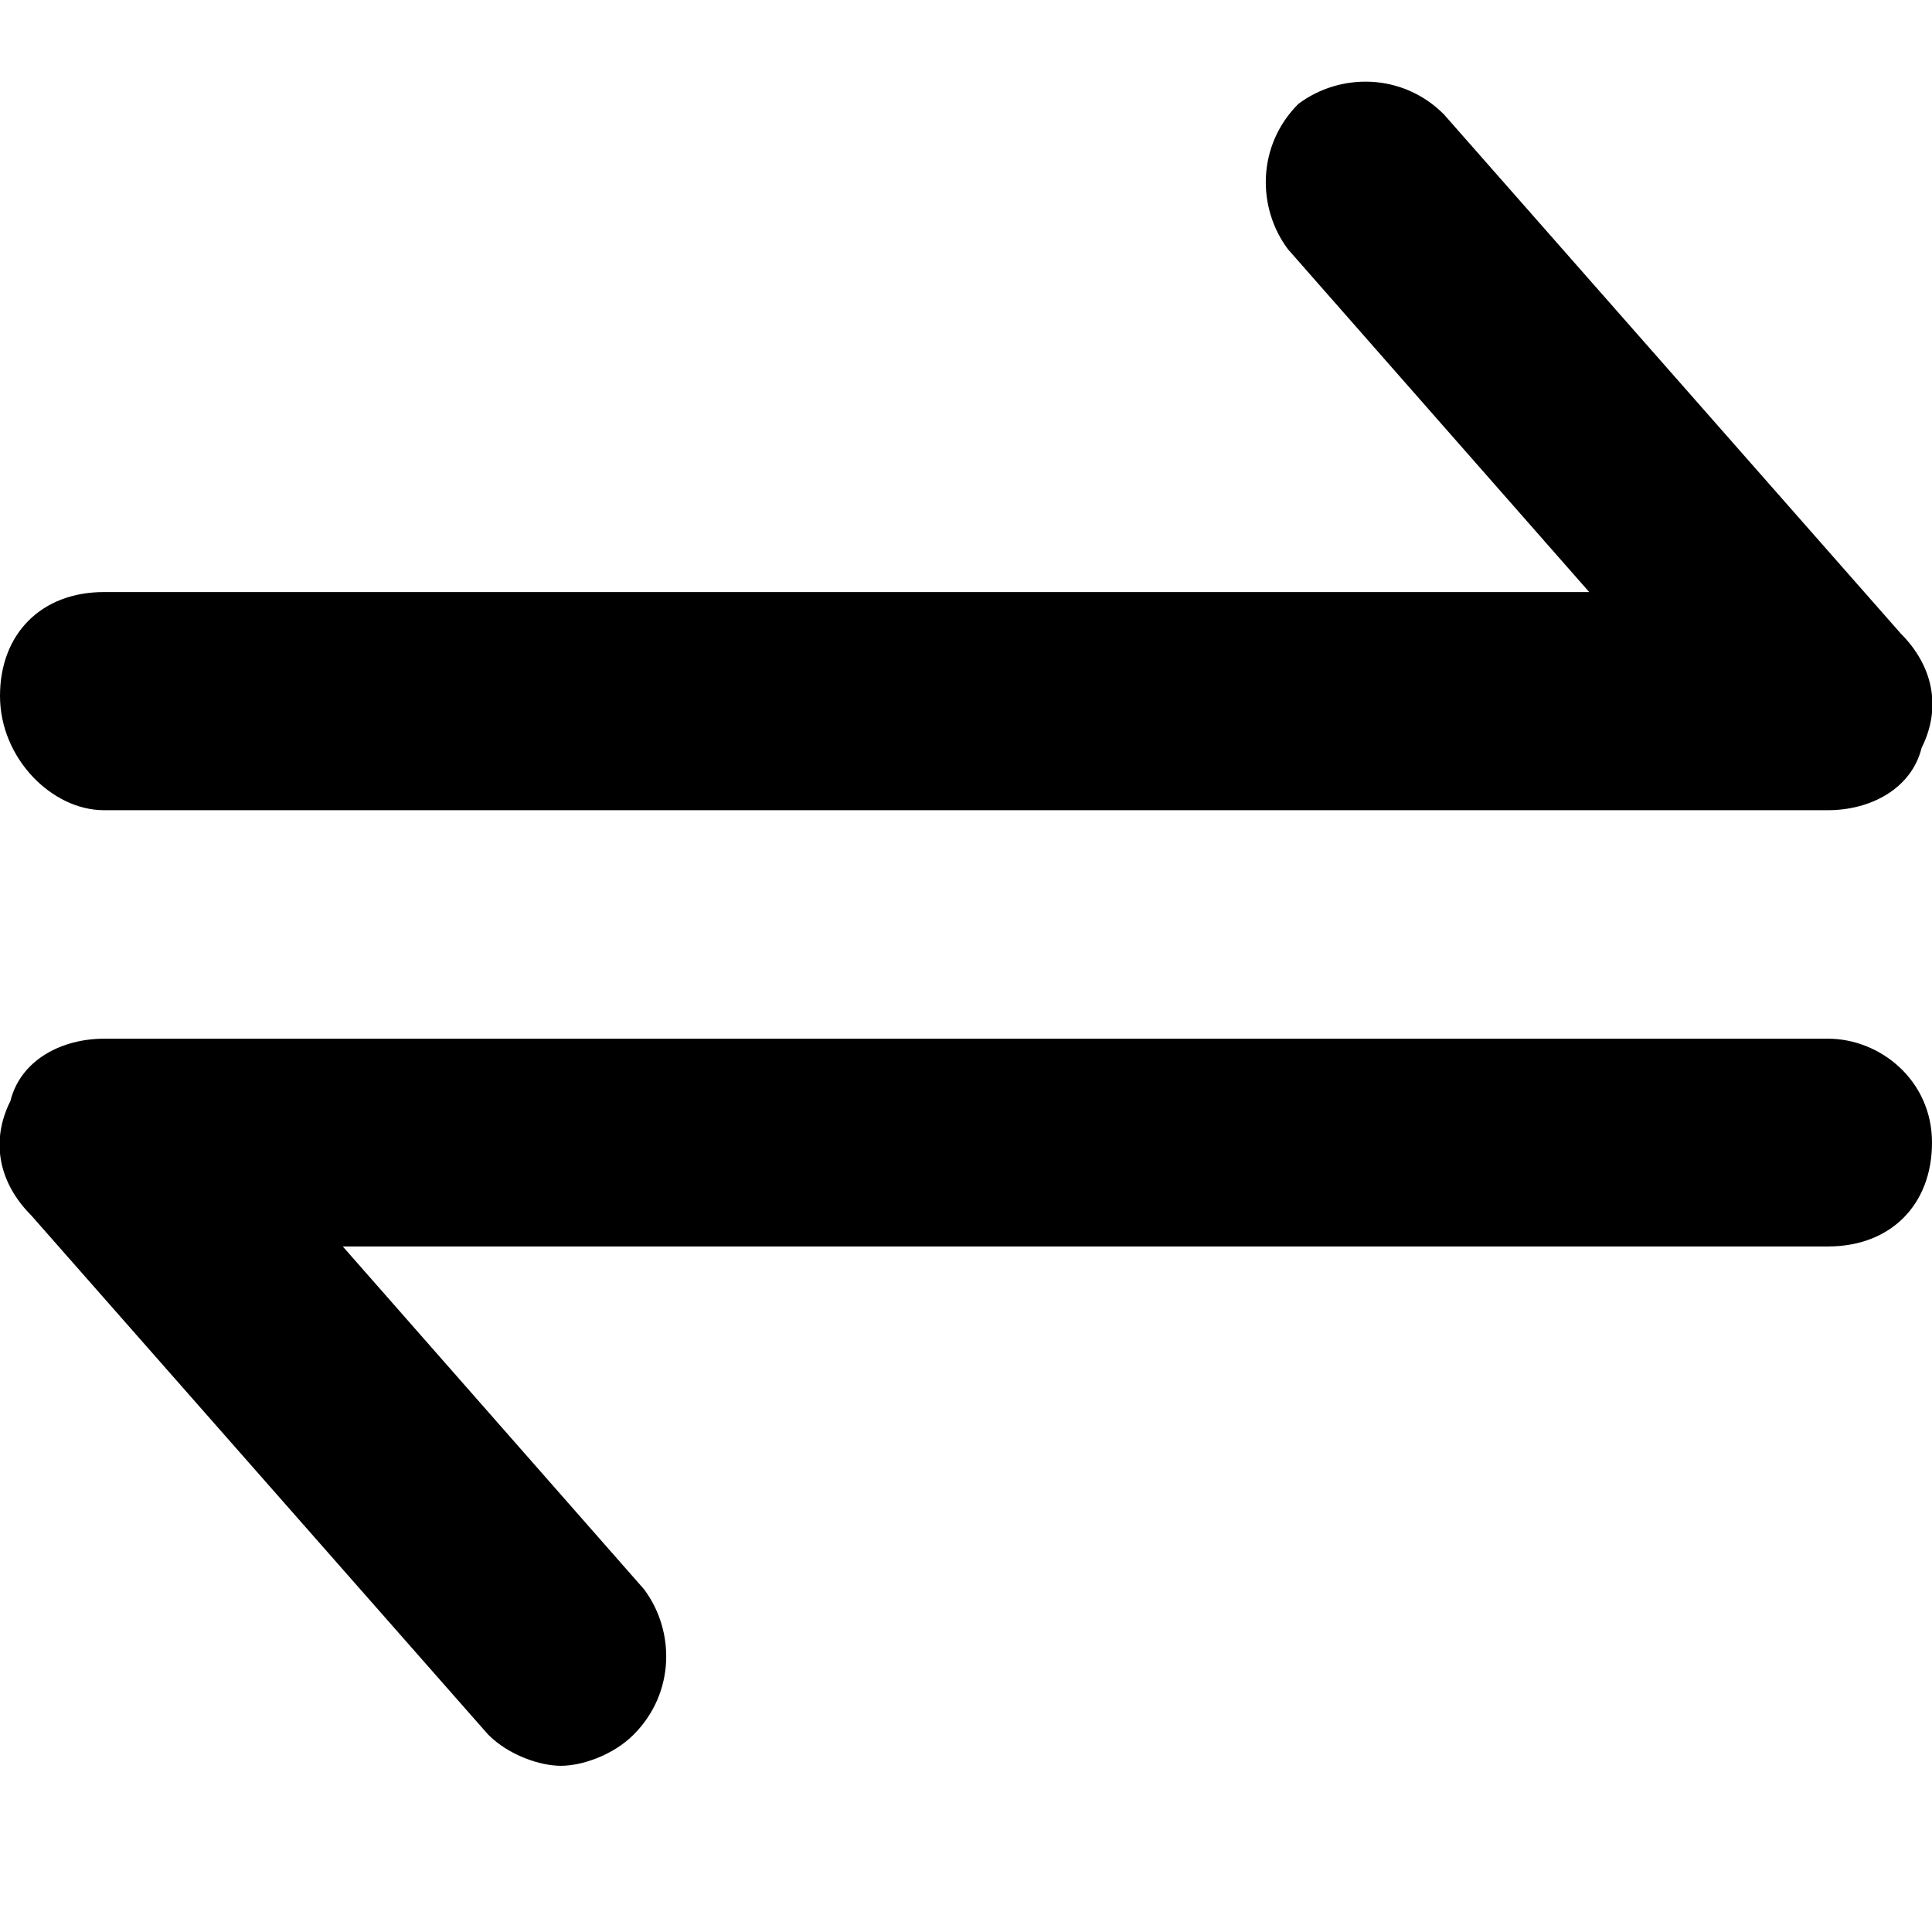
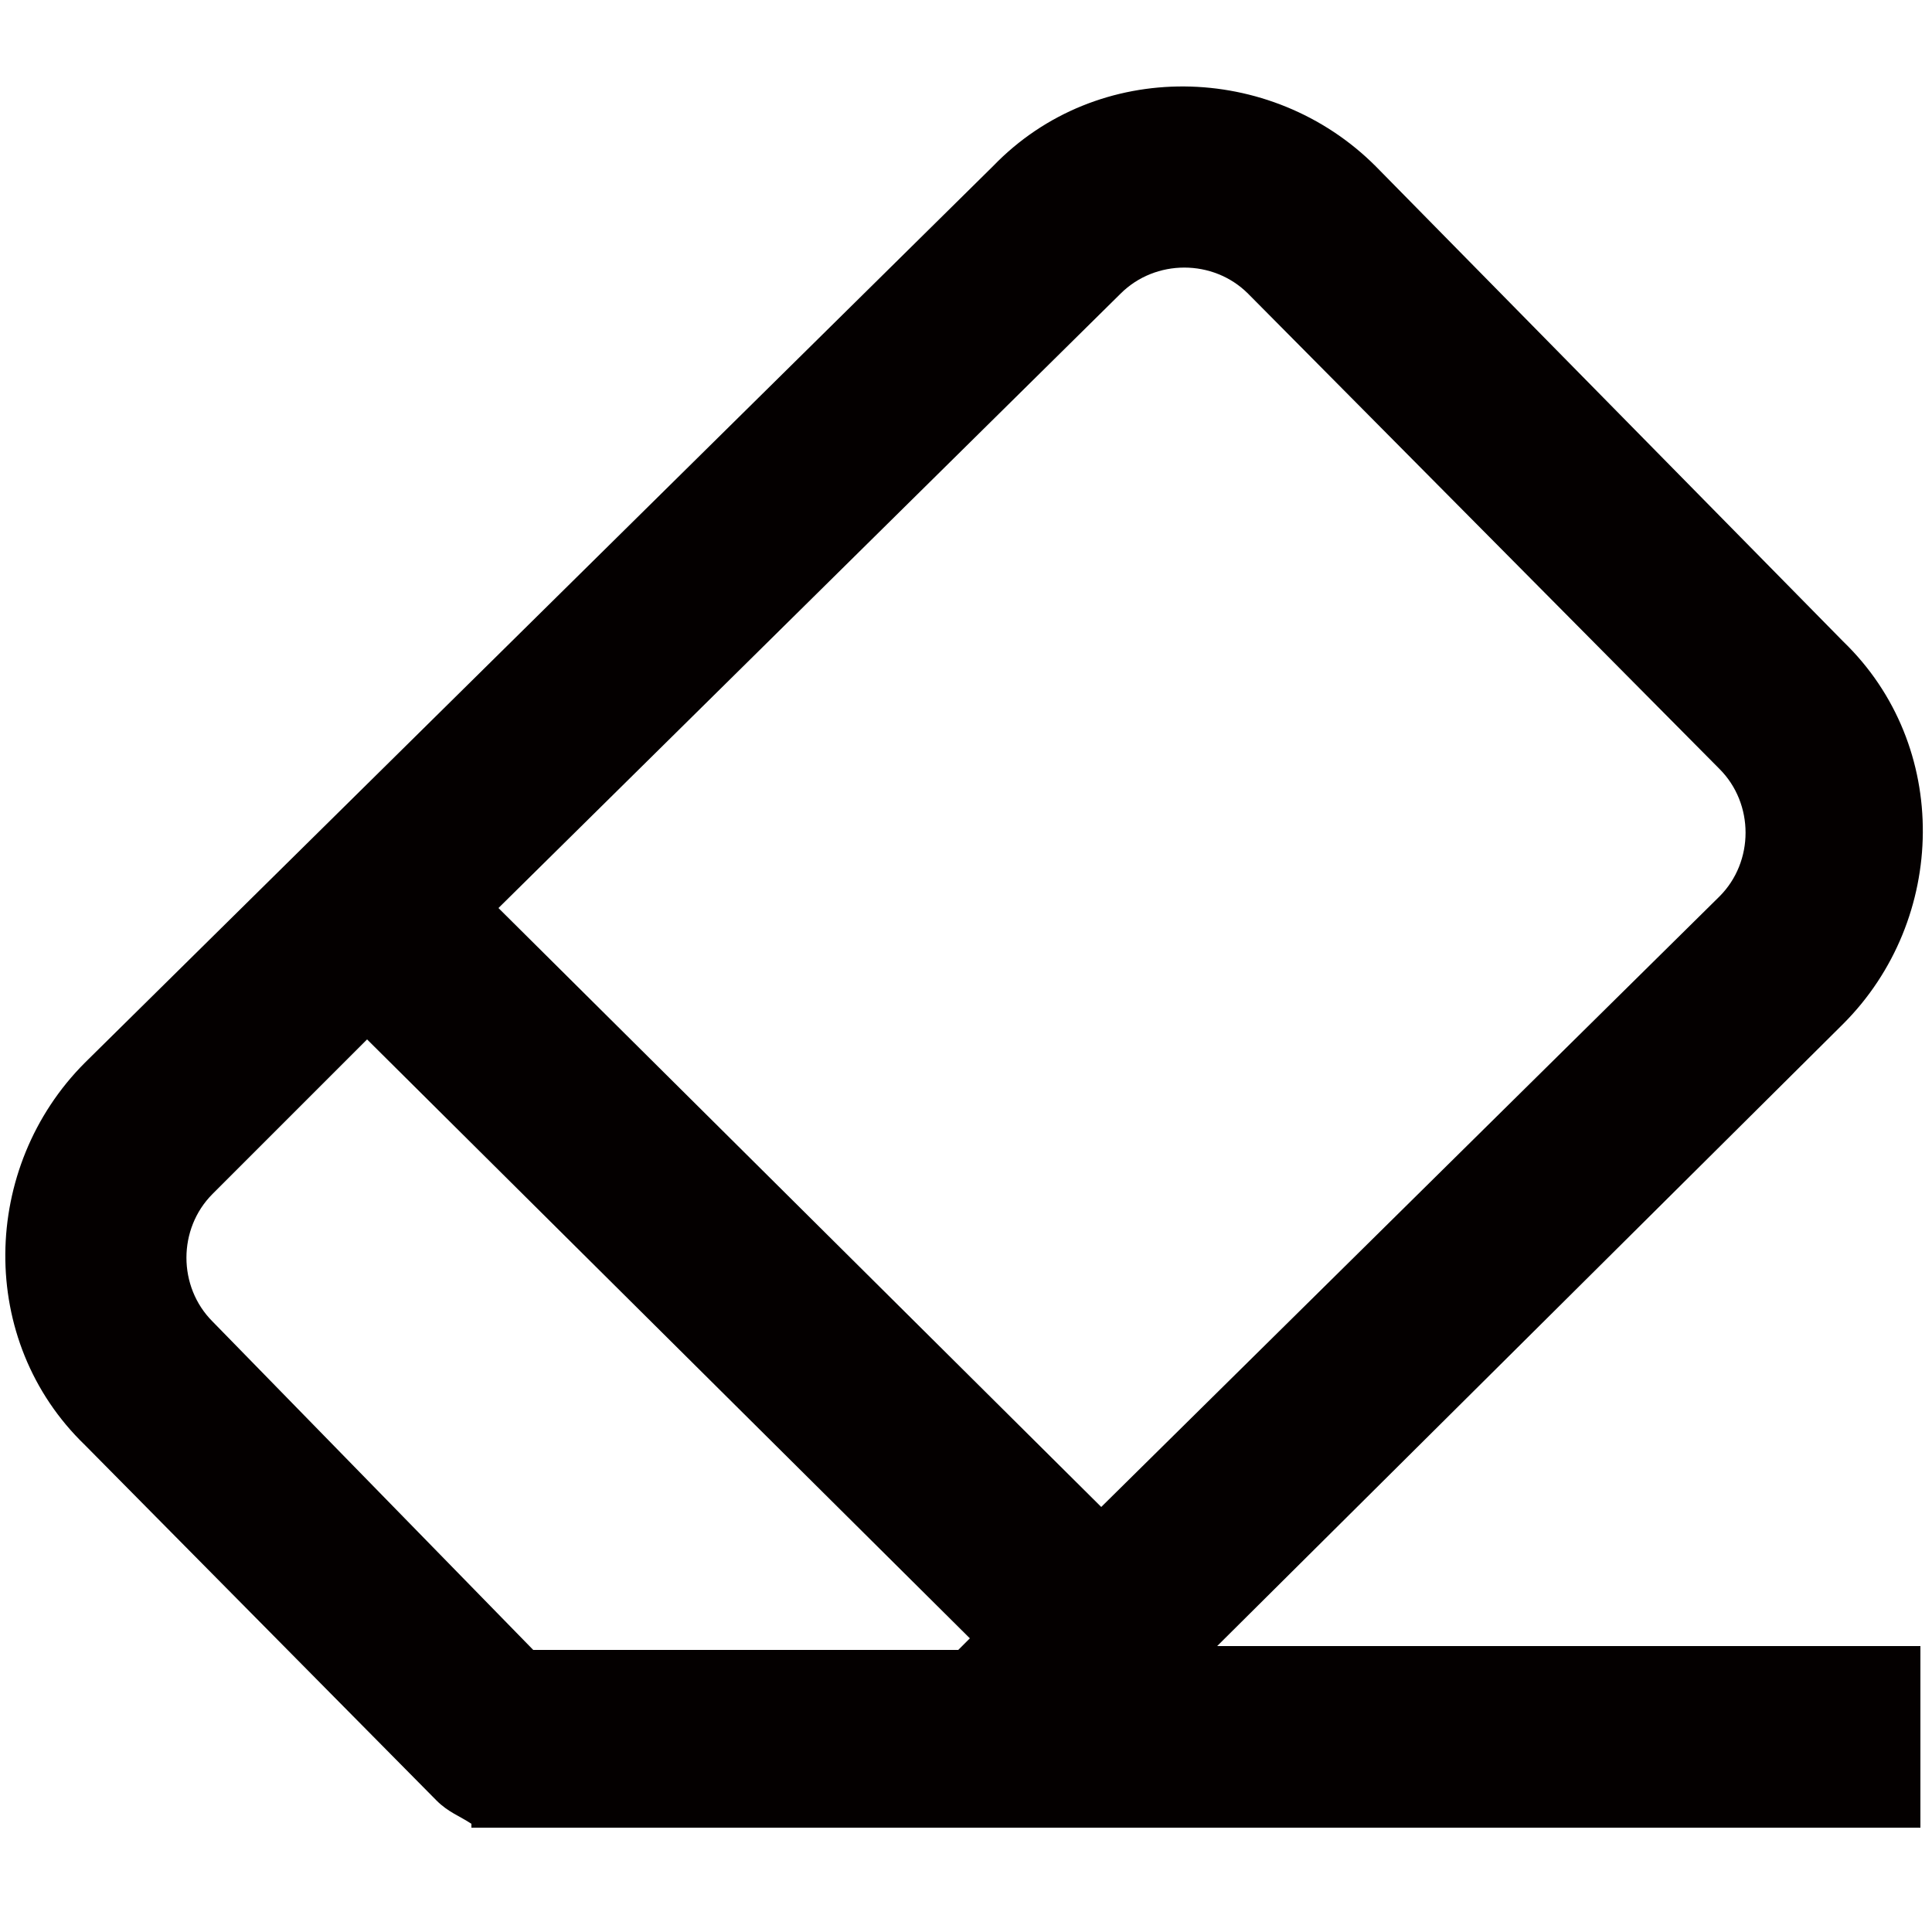
- <svg xmlns="http://www.w3.org/2000/svg" version="1.1" id="图层_1" x="0px" y="0px" viewBox="-5.6 17.1 18.6 18.6" style="enable-background:new -5.6 17.1 18.6 18.6;" xml:space="preserve">
-   <g>
-     <path d="M-4.6,24.9H12c0.4,0,0.8-0.2,0.9-0.6c0.2-0.4,0.1-0.8-0.2-1.1l-4.4-5c-0.4-0.4-1-0.4-1.4-0.1c-0.4,0.4-0.4,1-0.1,1.4   l2.9,3.3H-4.6c-0.6,0-1,0.4-1,1S-5.1,24.9-4.6,24.9z" />
-     <path d="M12,27.1H-4.6c-0.4,0-0.8,0.2-0.9,0.6c-0.2,0.4-0.1,0.8,0.2,1.1l4.4,5c0.2,0.2,0.5,0.3,0.7,0.3c0.2,0,0.5-0.1,0.7-0.3   c0.4-0.4,0.4-1,0.1-1.4l-2.9-3.3H12c0.6,0,1-0.4,1-1S12.5,27.1,12,27.1z" />
-   </g>
+ <svg xmlns="http://www.w3.org/2000/svg" version="1.1" id="图层_1" x="0px" y="0px" viewBox="0 0 50 50" style="enable-background:new 0 0 50 50;" xml:space="preserve">
+   <style type="text/css">
+ 	.st0{fill:#040000;}
+ </style>
+   <path id="XMLID_2_" class="st0" d="M47.7,26.5c2.7-2.7,2.8-7.2,0-9.9L35.6,4.3c-2.7-2.7-7.2-2.8-9.9,0L2.2,27.5  c-2.7,2.7-2.8,7.2,0,9.9l9.1,9.2c0.3,0.3,0.6,0.4,0.9,0.6v0.1h0.5c0.1,0,0.1,0,0.2,0c0.1,0,0.1,0,0.2,0h36.6v-4.7H31.5L47.7,26.5z   M29,7.6c0.9-0.9,2.4-0.9,3.3,0l12.2,12.3c0.9,0.9,0.9,2.4,0,3.3L28.5,39L12.9,23.5L29,7.6z M5.5,34.2c-0.9-0.9-0.9-2.4,0-3.3l4-4  l15.6,15.5l-0.3,0.3h-11L5.5,34.2z" />
</svg>
